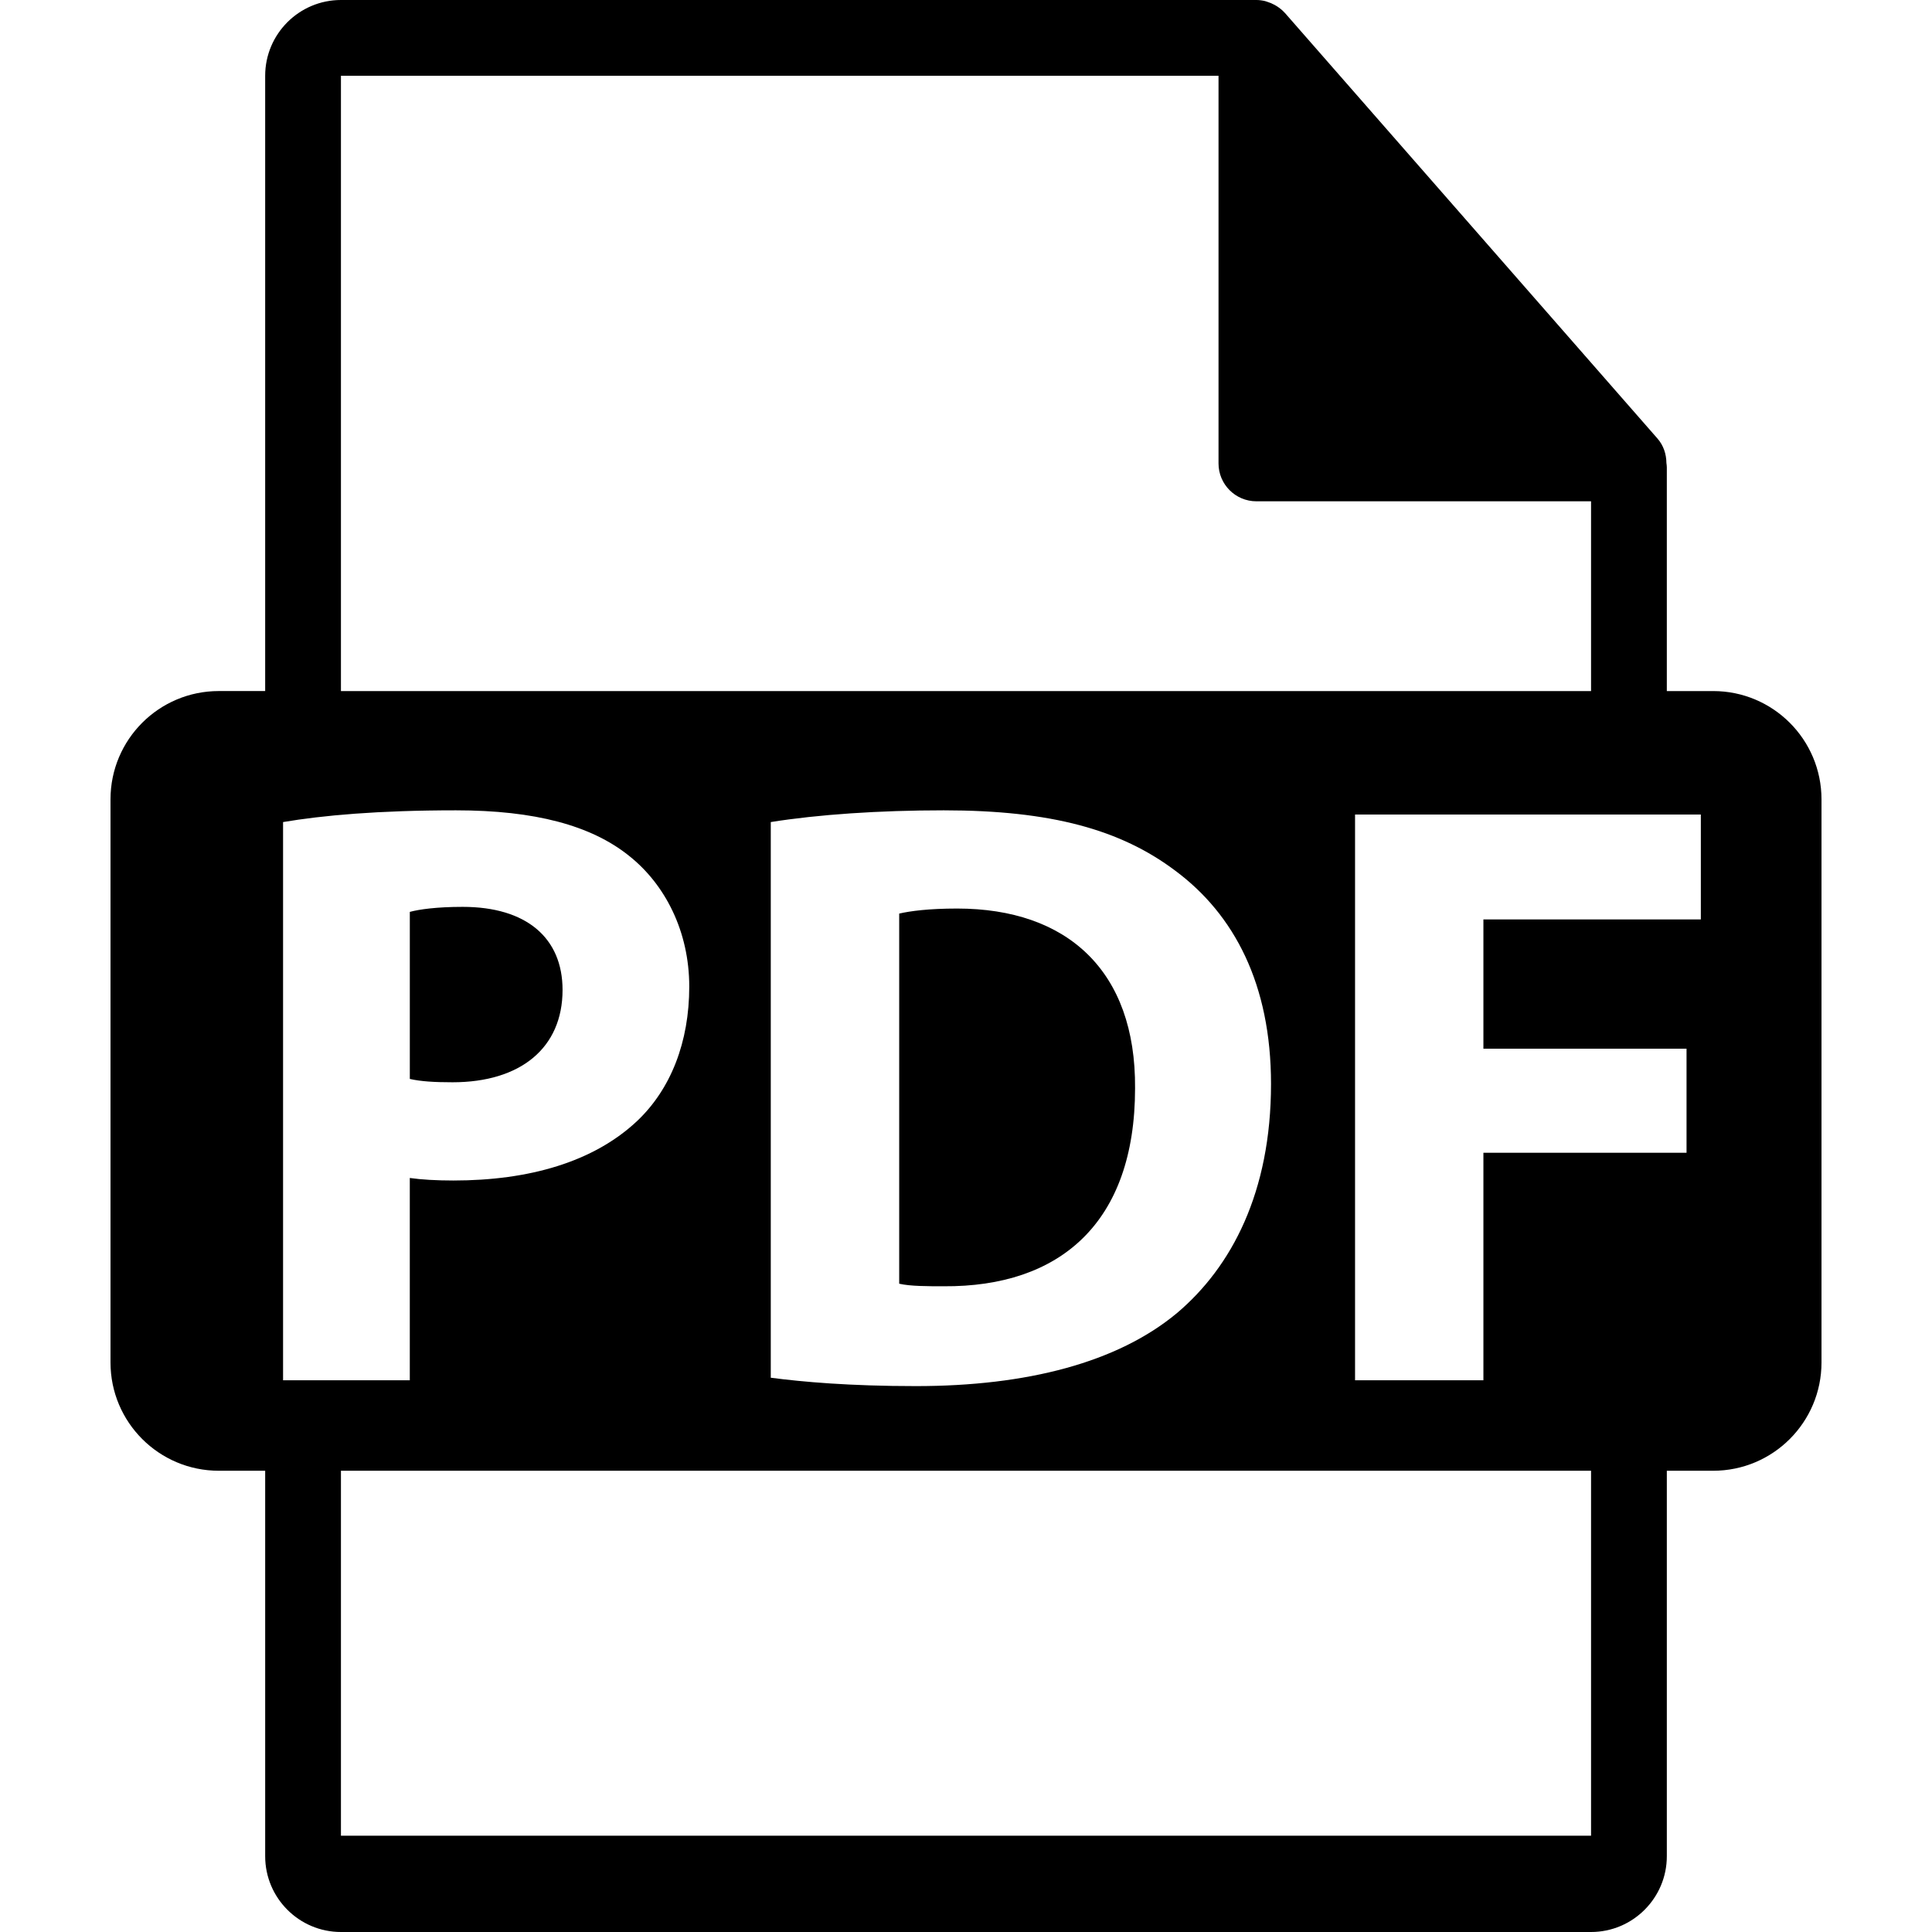
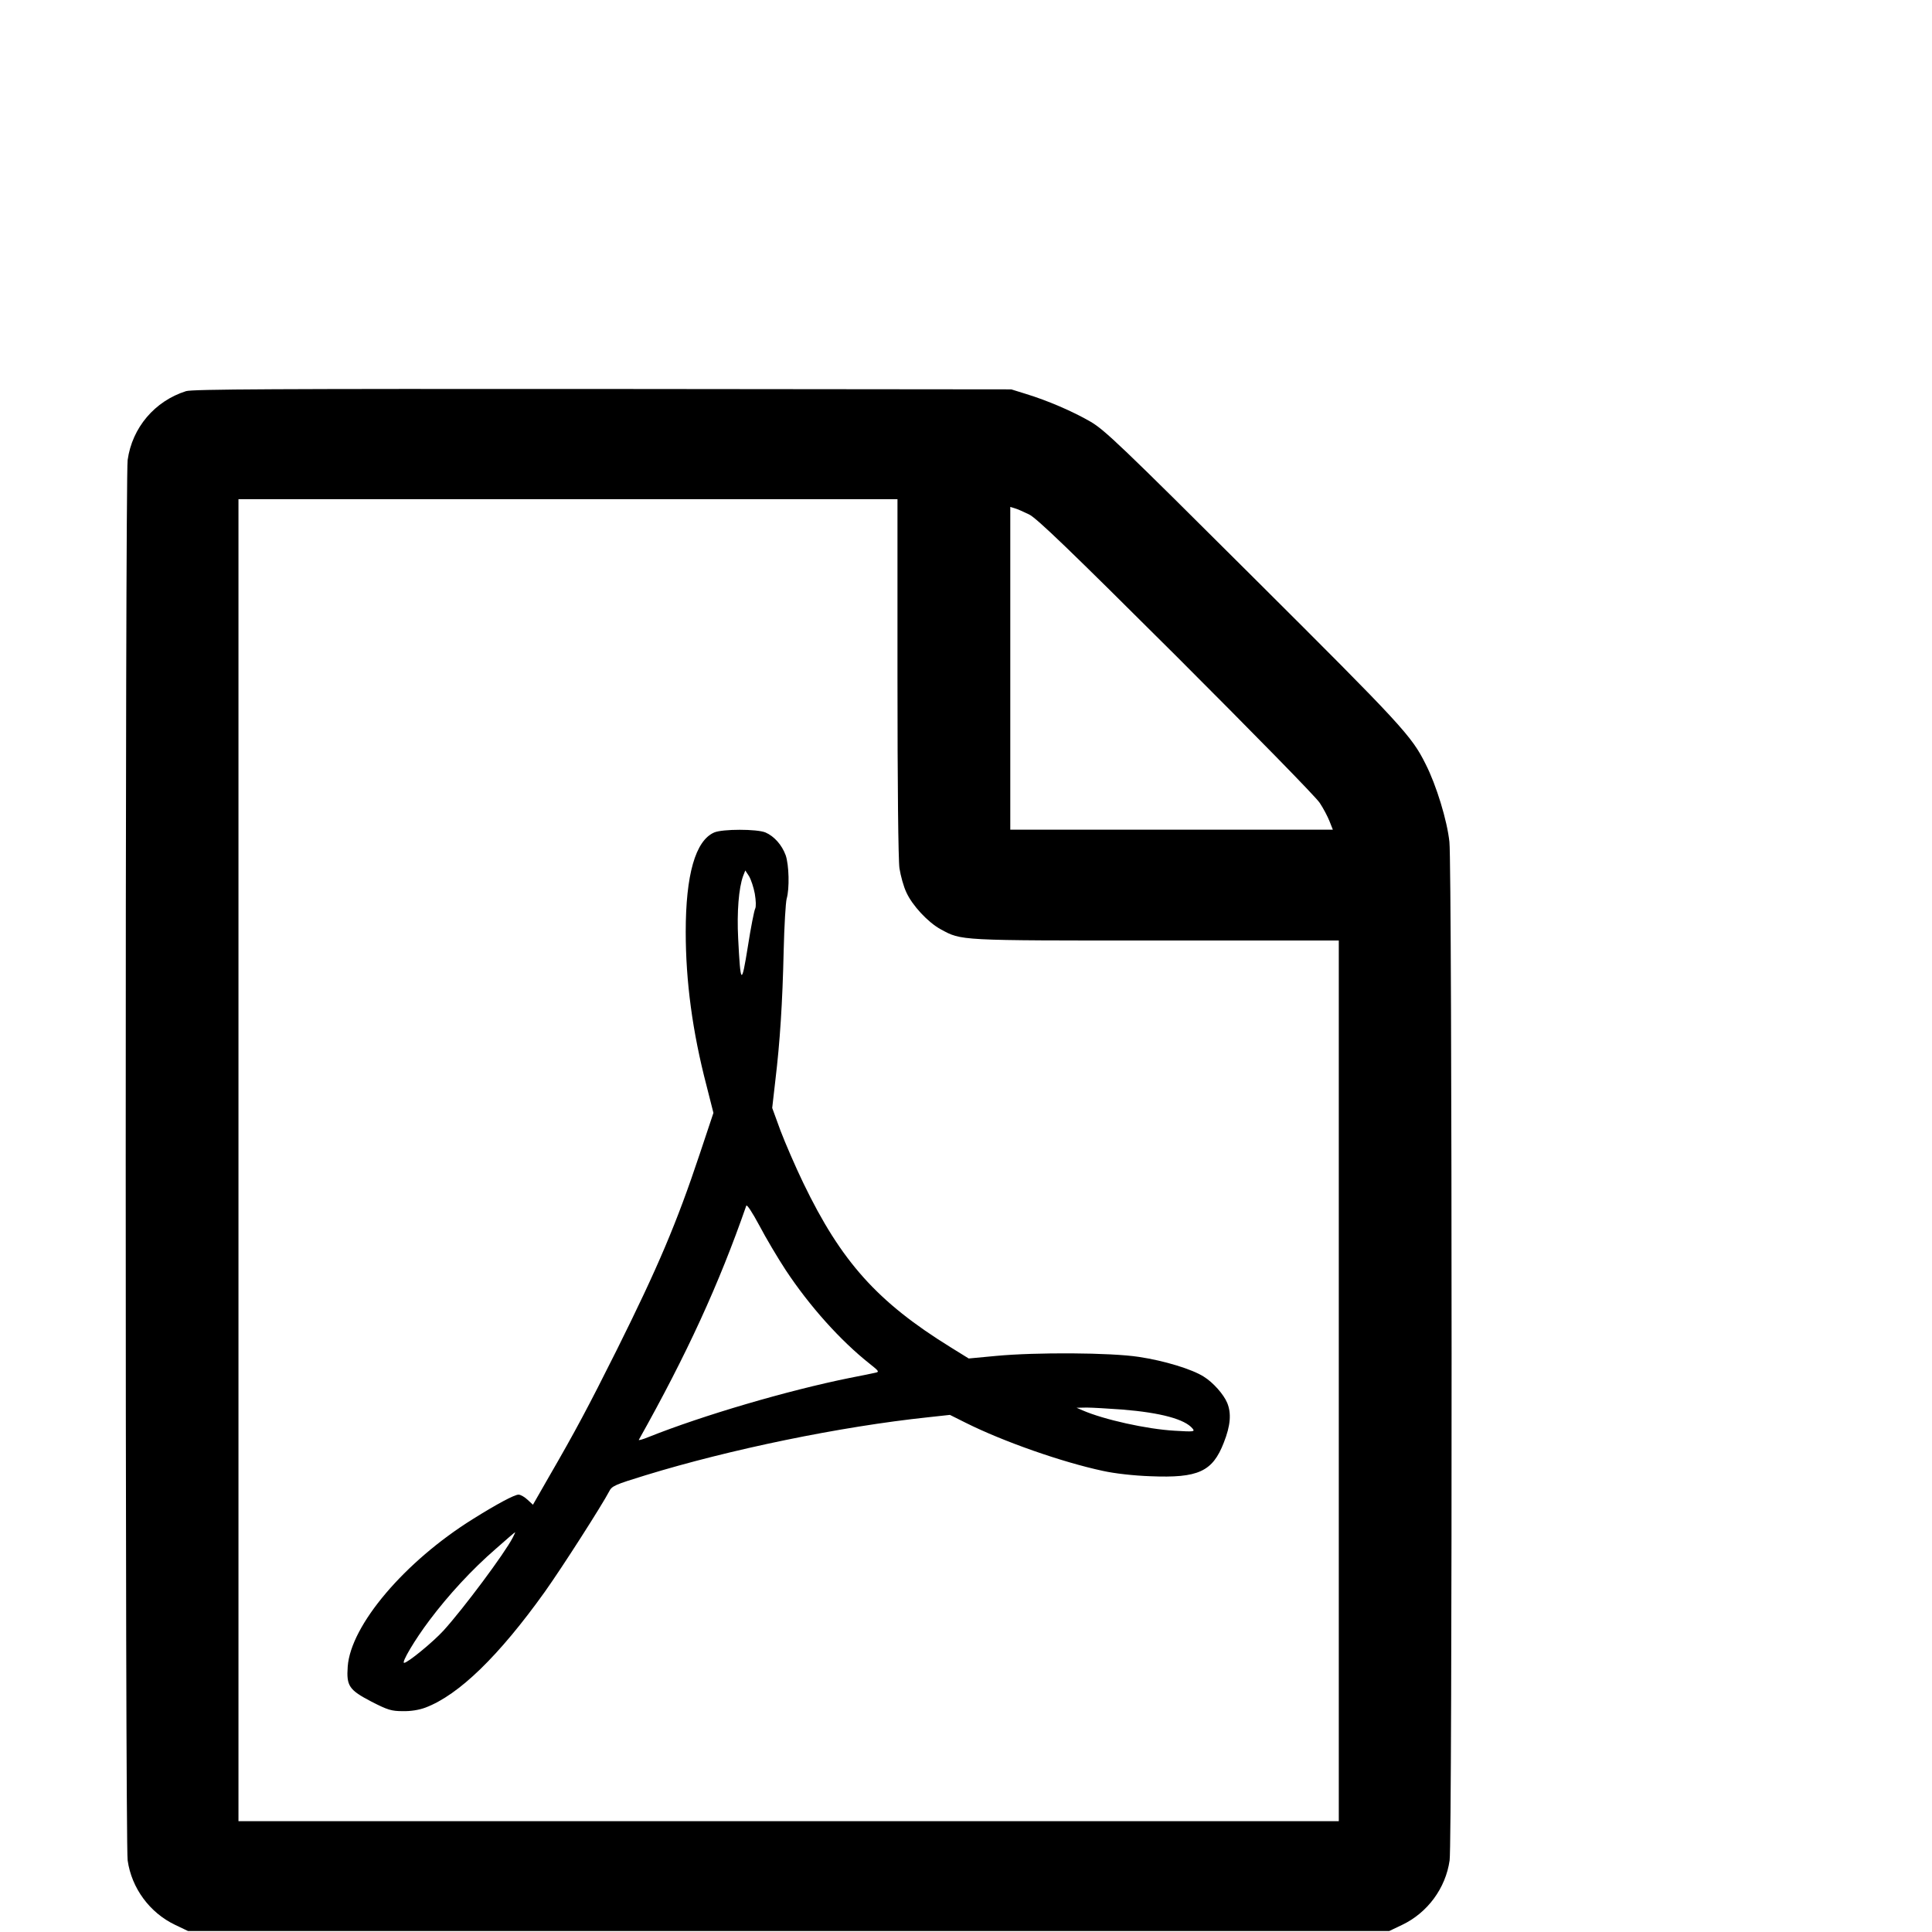
- <svg xmlns="http://www.w3.org/2000/svg" class="icon-pdf" version="1.1" x="0px" y="0px" viewBox="0 0 550.801 550.801" xml:space="preserve">
-   <g fill="currentColor" fill-rule="evenodd">
-     <path d="M160.381,282.225c0-14.832-10.299-23.684-28.474-23.684c-7.414,0-12.437,0.715-15.071,1.432V307.6   c3.114,0.707,6.942,0.949,12.192,0.949C148.419,308.549,160.381,298.74,160.381,282.225z" />
-     <path d="M272.875,259.019c-8.145,0-13.397,0.717-16.519,1.435v105.523c3.116,0.729,8.142,0.729,12.69,0.729   c33.017,0.231,54.554-17.946,54.554-56.474C323.842,276.719,304.215,259.019,272.875,259.019z" />
-     <path d="M488.426,197.019H475.2v-63.816c0-0.398-0.063-0.799-0.116-1.202c-0.021-2.534-0.827-5.023-2.562-6.995L366.325,3.694   c-0.032-0.031-0.063-0.042-0.085-0.076c-0.633-0.707-1.371-1.295-2.151-1.804c-0.231-0.155-0.464-0.285-0.706-0.419   c-0.676-0.369-1.393-0.675-2.131-0.896c-0.2-0.056-0.38-0.138-0.58-0.19C359.87,0.119,359.037,0,358.193,0H97.2   c-11.918,0-21.6,9.693-21.6,21.601v175.413H62.377c-17.049,0-30.873,13.818-30.873,30.873v160.545   c0,17.043,13.824,30.87,30.873,30.87h13.224V529.2c0,11.907,9.682,21.601,21.6,21.601h356.4c11.907,0,21.6-9.693,21.6-21.601   V419.302h13.226c17.044,0,30.871-13.827,30.871-30.87v-160.54C519.297,210.838,505.47,197.019,488.426,197.019z M97.2,21.605   h250.193v110.513c0,5.967,4.841,10.8,10.8,10.8h95.407v54.108H97.2V21.605z M362.359,309.023c0,30.876-11.243,52.165-26.82,65.333   c-16.971,14.117-42.82,20.814-74.396,20.814c-18.9,0-32.297-1.197-41.401-2.389V234.365c13.399-2.149,30.878-3.346,49.304-3.346   c30.612,0,50.478,5.508,66.039,17.226C351.828,260.69,362.359,280.547,362.359,309.023z M80.7,393.499V234.365   c11.241-1.904,27.042-3.346,49.296-3.346c22.491,0,38.527,4.308,49.291,12.928c10.292,8.131,17.215,21.534,17.215,37.328   c0,15.799-5.25,29.198-14.829,38.285c-12.442,11.728-30.865,16.996-52.407,16.996c-4.778,0-9.1-0.243-12.435-0.723v57.67H80.7   V393.499z M453.601,523.353H97.2V419.302h356.4V523.353z M484.898,262.127h-61.989v36.851h57.913v29.674h-57.913v64.848h-36.593   V232.216h98.582V262.127z" />
+ <svg xmlns="http://www.w3.org/2000/svg" version="1.0" viewBox="0 0 781 781" preserveAspectRatio="xMidYMid meet">
+   <g transform="translate(50,781) scale(0.08,-0.08)" fill="currentColor" stroke="none">
+     <path d="M315 7786 c-158 -50 -272 -184 -295 -348 -13 -84 -13 -6992 0 -7076 20 -141 112 -265 240 -326 l65 -31 3035 0 3035 0 65 31 c128 61 220 185 240 326 14 93 13 5023 -1 5146 -11 107 -66 287 -120 393 -71 143 -118 194 -871 944 -670 668 -751 745 -823 787 -90 52 -215 106 -326 140 l-74 23 -2065 2 c-1651 1 -2073 -1 -2105 -11z m3595 -1443 c0 -549 4 -925 10 -968 6 -38 21 -93 35 -122 30 -66 109 -151 173 -186 107 -58 83 -57 1089 -57 l923 0 0 -2225 0 -2225 -2780 0 -2780 0 0 3340 0 3340 1665 0 1665 0 0 -897z m665 820 c39 -19 205 -179 744 -716 381 -381 708 -714 725 -742 18 -27 40 -69 49 -92 l17 -43 -815 0 -815 0 0 816 0 815 23 -7 c12 -3 45 -18 72 -31z" />
+     <path d="M2984 5556 c-95 -41 -144 -214 -144 -502 0 -250 34 -505 105 -777 l35 -138 -69 -207 c-117 -351 -211 -572 -420 -992 -143 -286 -209 -410 -344 -643 l-79 -138 -27 25 c-15 14 -35 26 -46 26 -20 0 -107 -46 -230 -123 -345 -215 -618 -537 -633 -746 -7 -98 7 -118 120 -177 82 -42 101 -48 158 -48 41 -1 83 6 115 18 169 64 372 262 603 585 89 125 289 438 325 507 14 28 28 34 184 82 427 131 984 246 1428 293 l110 12 80 -40 c190 -95 487 -199 693 -243 58 -13 155 -24 240 -27 242 -10 314 23 371 170 34 86 39 148 17 201 -18 43 -71 103 -118 132 -59 38 -201 81 -328 100 -143 22 -520 24 -722 5 l-138 -13 -92 57 c-370 229 -552 432 -744 830 -40 83 -91 201 -115 264 l-42 115 16 140 c23 192 36 389 42 657 3 124 10 241 15 260 15 51 12 171 -5 220 -19 52 -58 96 -102 115 -43 18 -217 18 -259 0z m205 -309 c6 -36 7 -66 2 -76 -5 -9 -22 -95 -37 -191 -32 -200 -37 -196 -49 40 -7 134 3 256 25 316 l11 28 19 -29 c10 -17 23 -56 29 -88z m156 -1902 c121 -183 277 -357 425 -474 47 -37 49 -41 28 -45 -13 -3 -70 -15 -128 -26 -317 -64 -745 -190 -1018 -299 -29 -12 -51 -18 -49 -14 242 431 405 786 543 1183 3 8 30 -33 66 -100 33 -63 93 -164 133 -225z m1701 -705 c196 -16 316 -49 355 -96 13 -16 8 -17 -91 -11 -140 8 -357 56 -465 103 l-30 13 51 1 c28 0 109 -5 180 -10z m-3080 -647 c-41 -80 -250 -360 -350 -470 -53 -58 -181 -163 -199 -163 -15 0 54 117 128 215 96 128 215 257 335 361 52 46 96 84 98 84 1 0 -4 -12 -12 -27z" />
  </g>
</svg>
